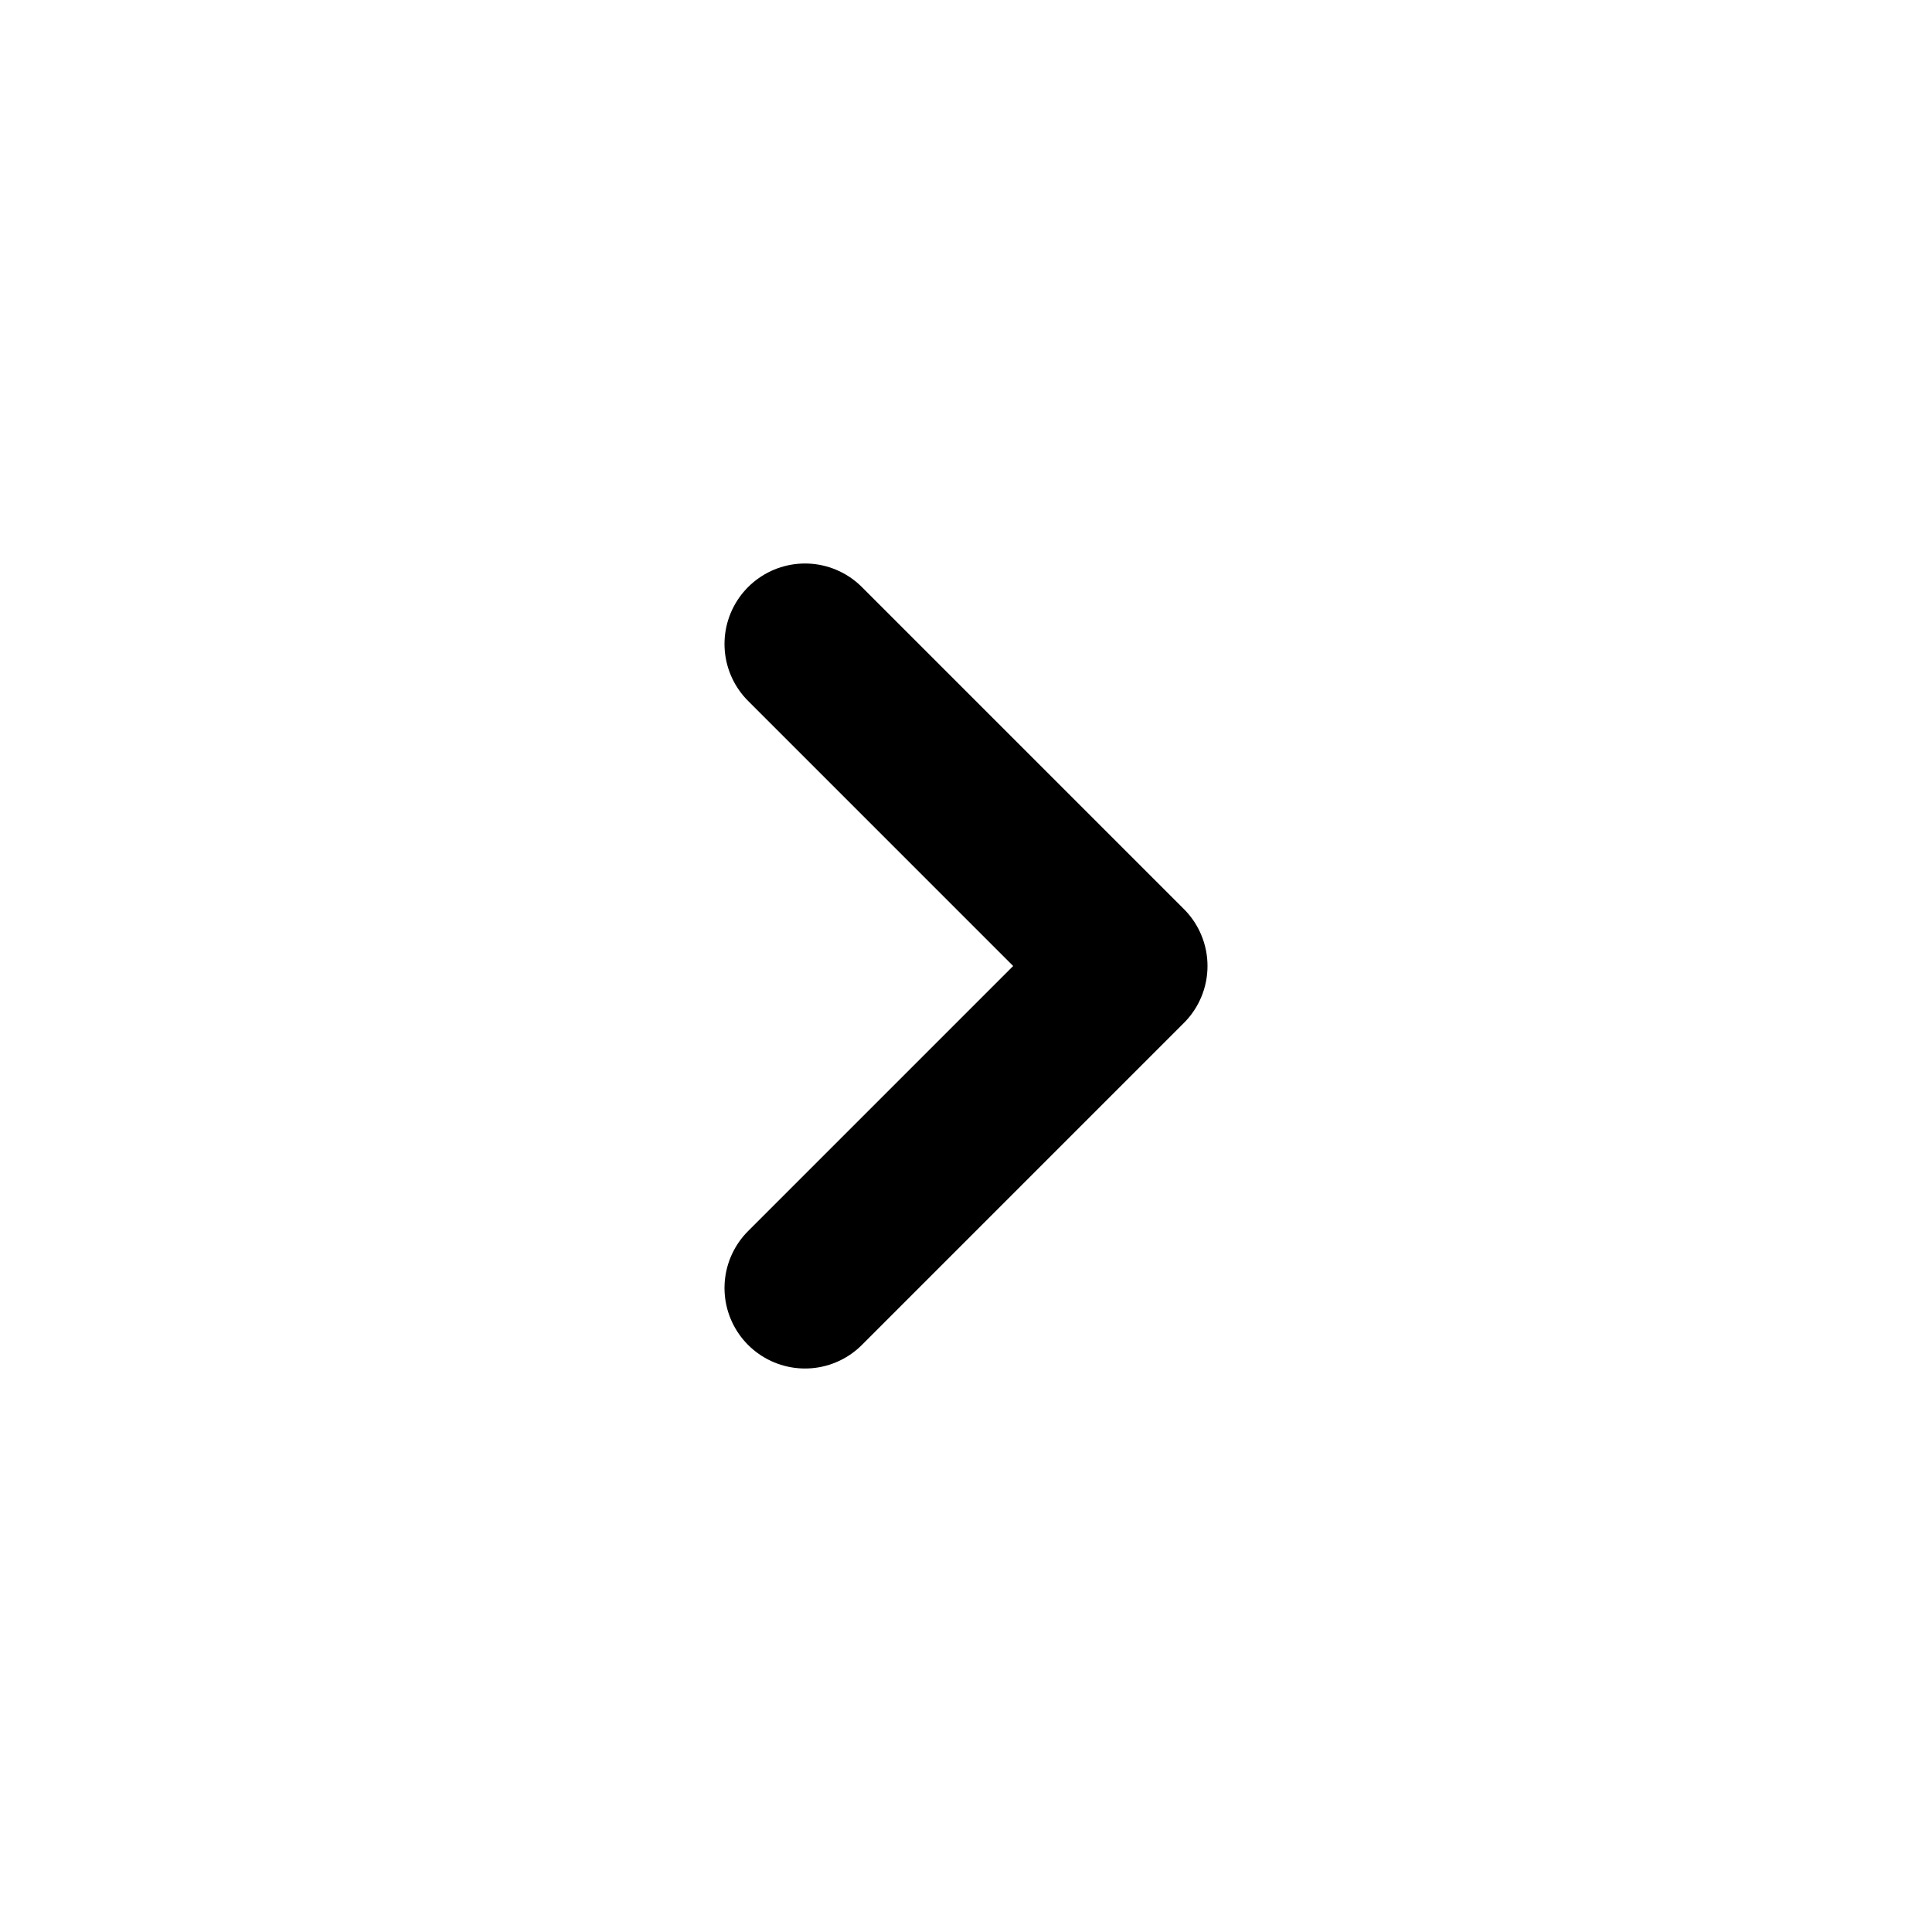
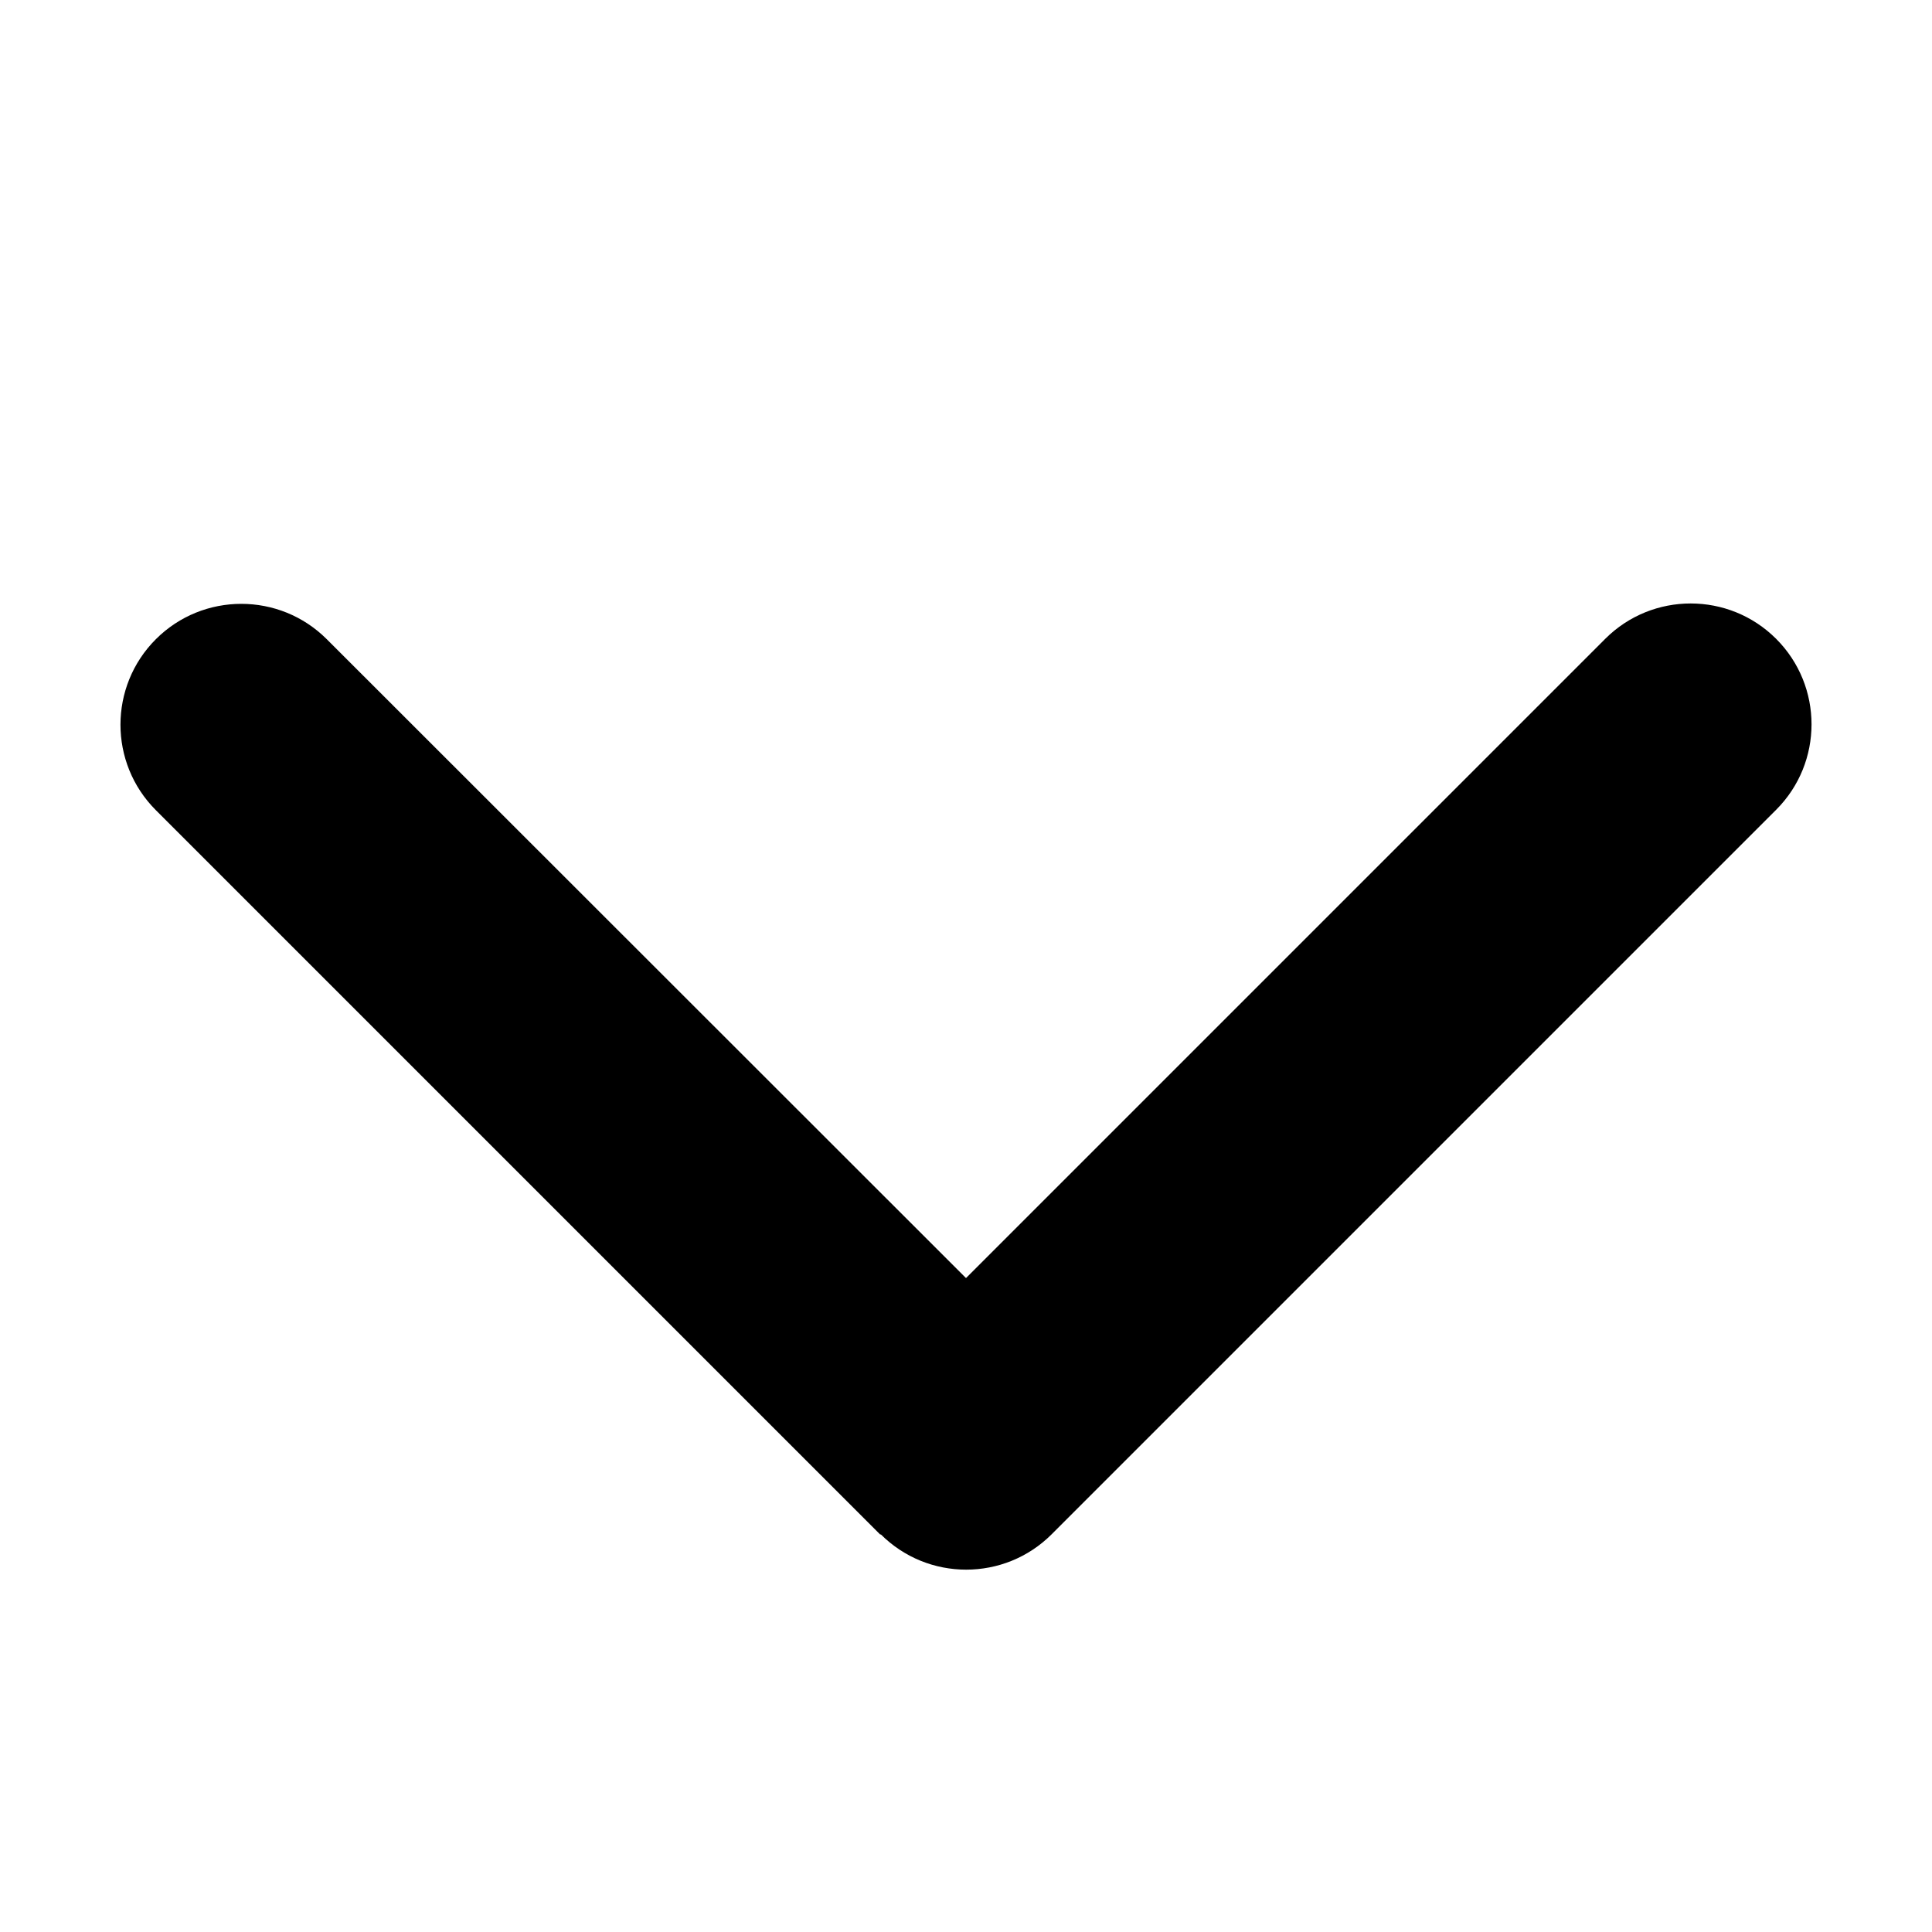
- <svg xmlns="http://www.w3.org/2000/svg" width="24" height="24" viewBox="0 0 24 24">
-   <g fill="none" stroke="currentColor" stroke-width="2" stroke-linecap="round" stroke-linejoin="round">
-     <path d="M10 8l4 4-4 4" />
-   </g>
+ <svg xmlns="http://www.w3.org/2000/svg" viewBox="0 0 512 512">
+   <path fill="currentColor" d="M233.4 406.6c12.5 12.5 32.8 12.5 45.3 0l192-192c12.5-12.5 12.5-32.8 0-45.3s-32.8-12.5-45.3 0L256 338.7 86.6 169.4c-12.5-12.5-32.8-12.5-45.3 0s-12.5 32.8 0 45.3l192 192z" />
</svg>
